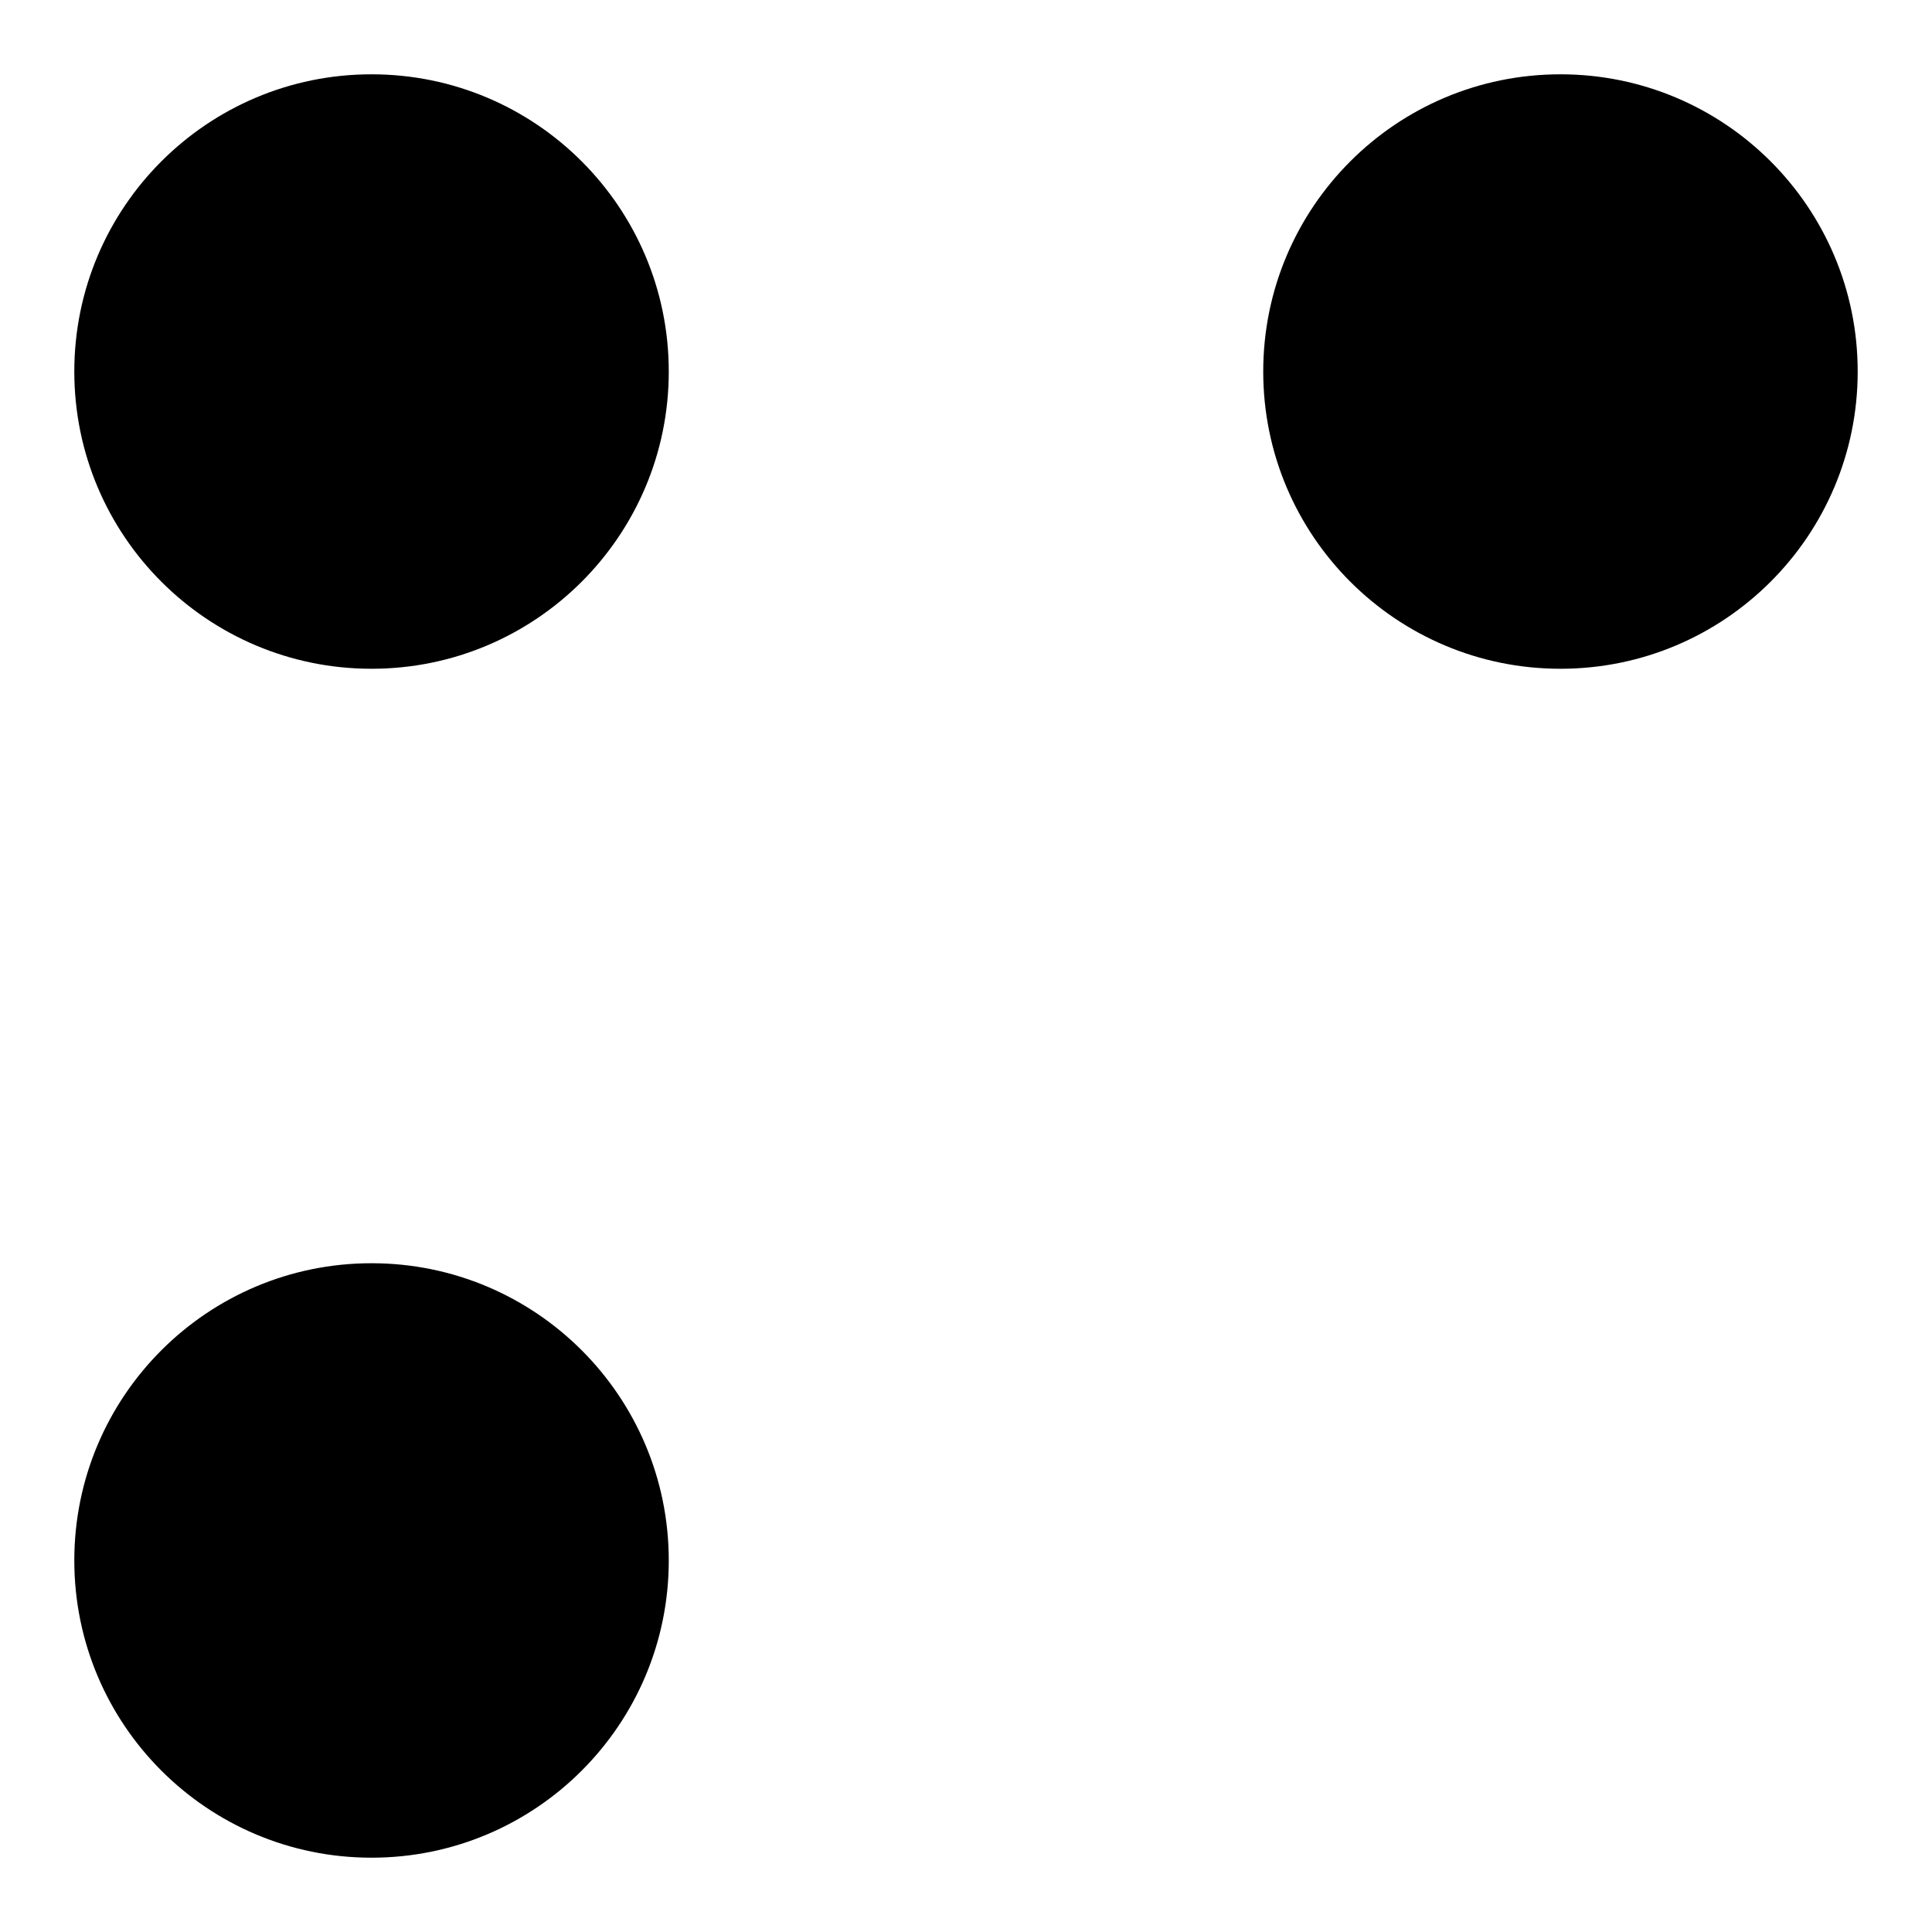
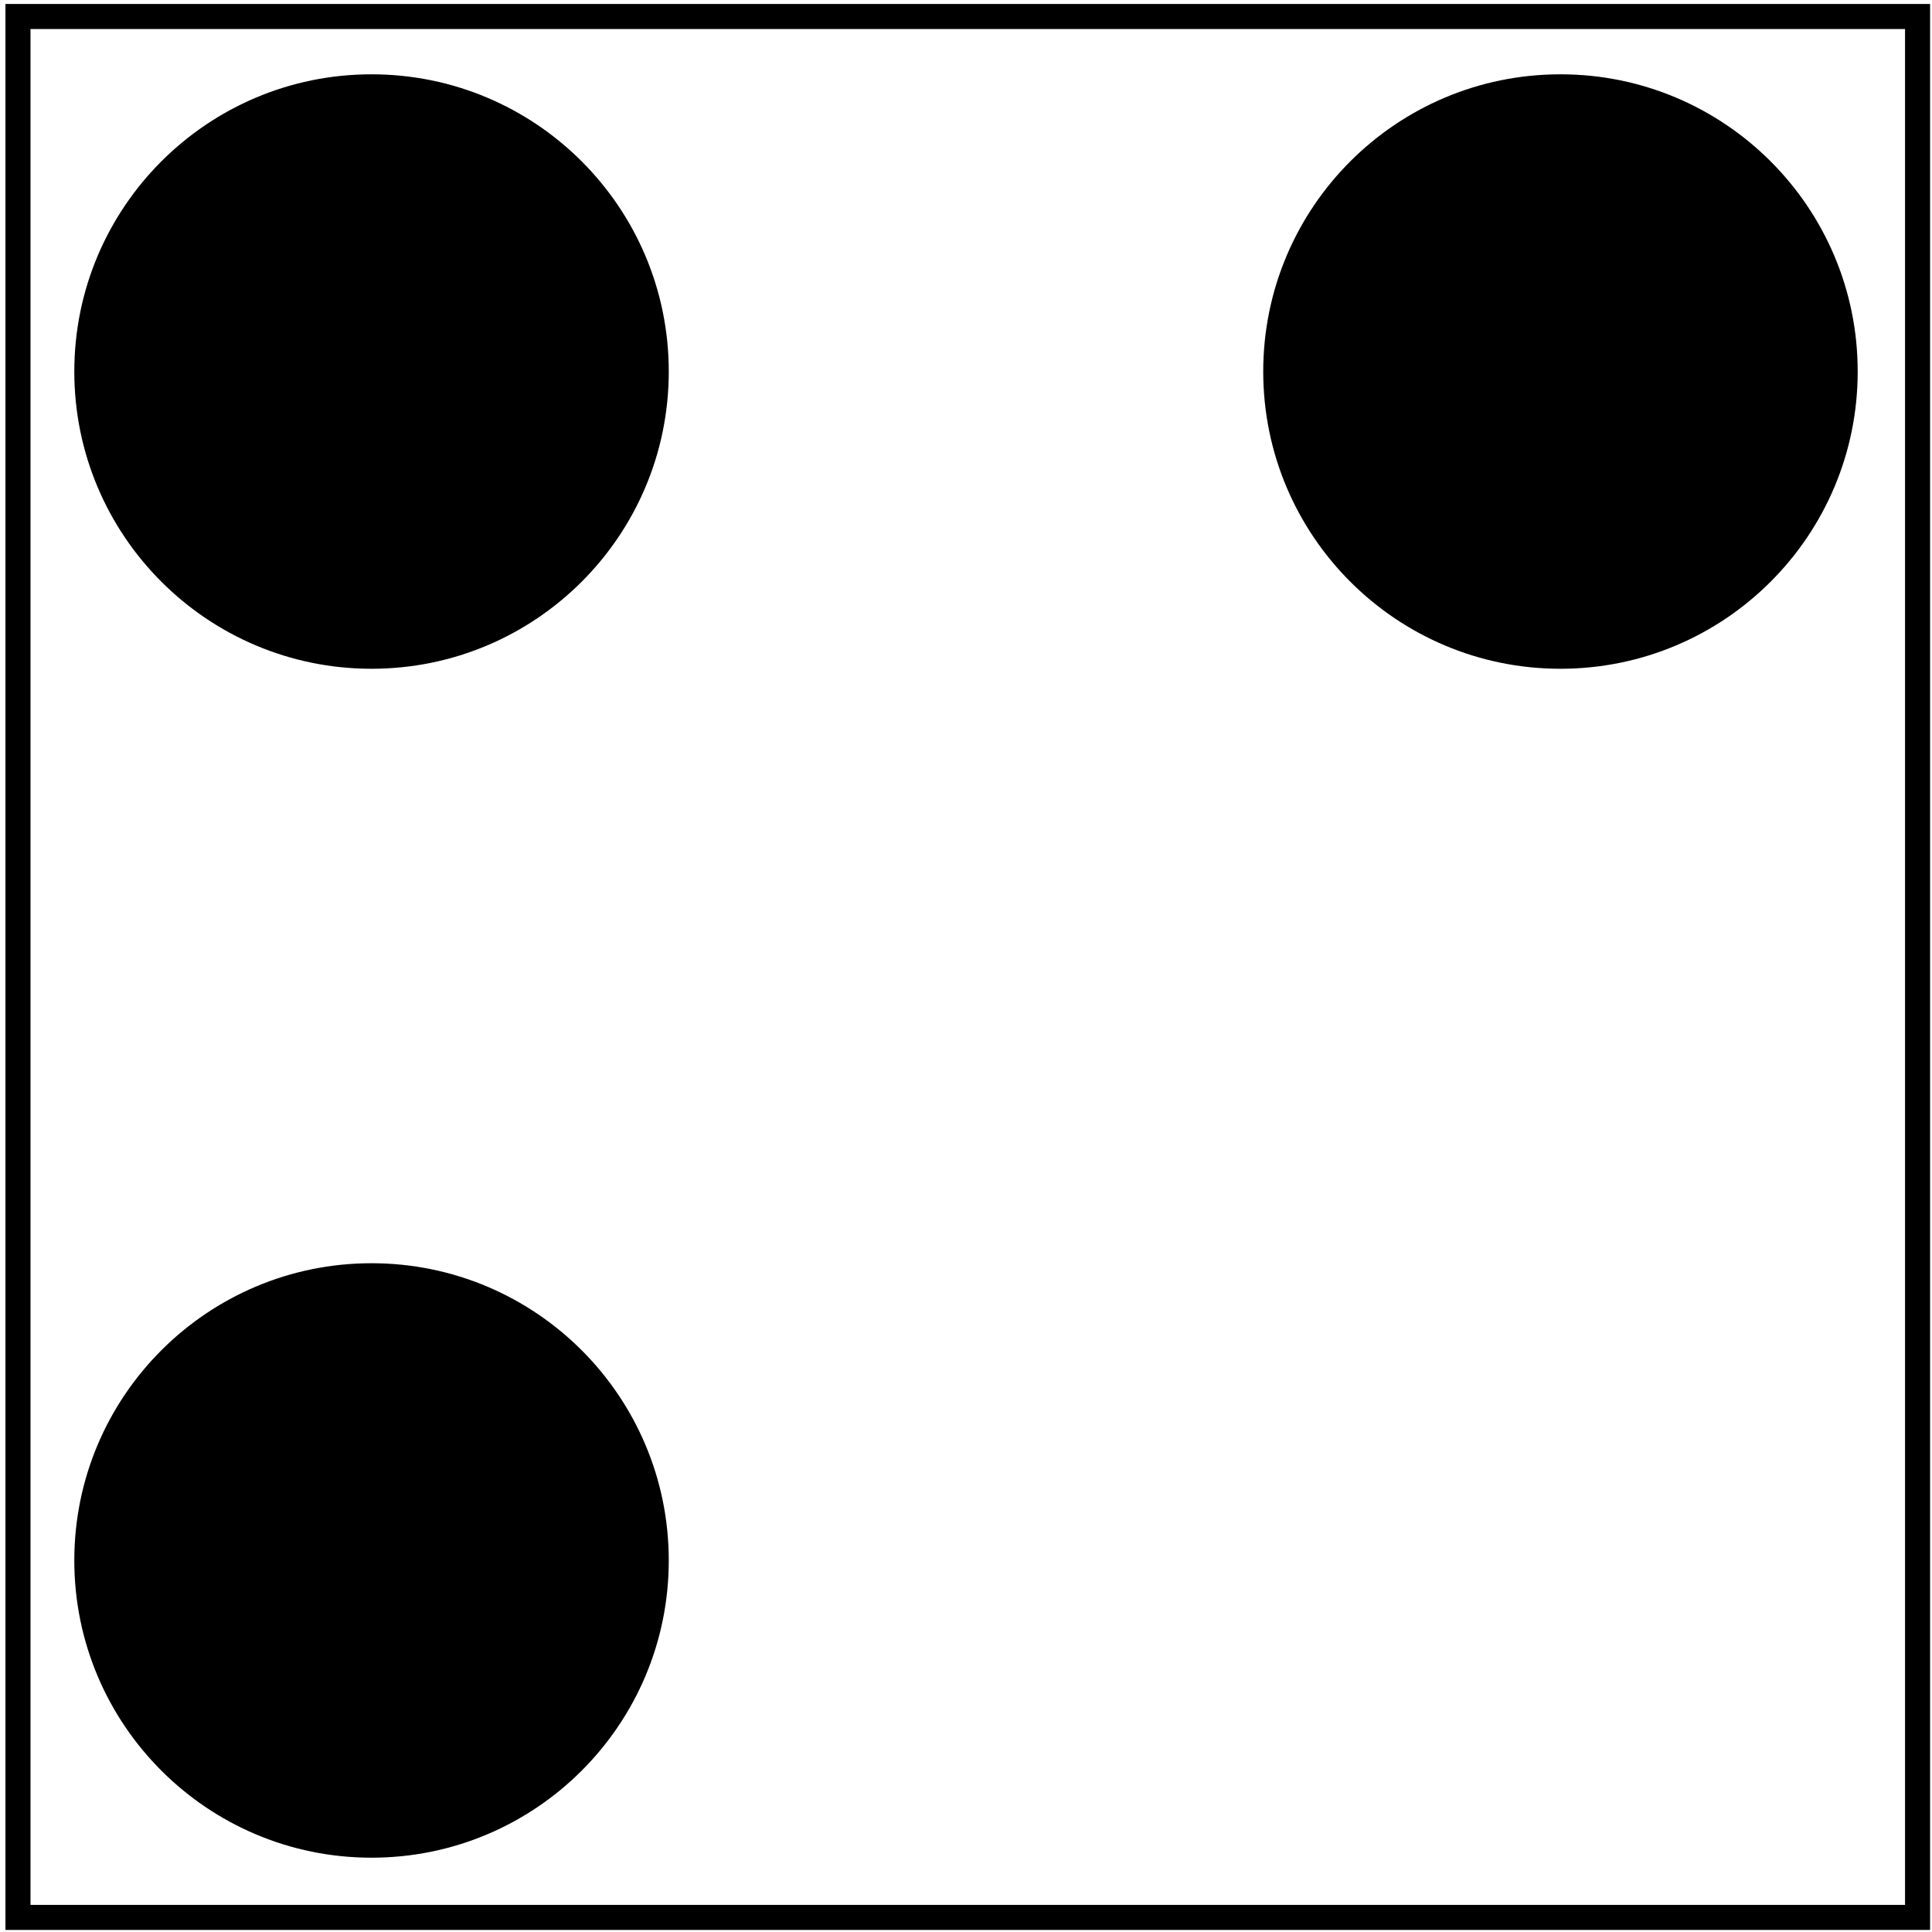
- <svg xmlns="http://www.w3.org/2000/svg" height="117pt" version="1.1" viewBox="-72 -72 117 117" width="117pt">
-   <defs>
+ <svg xmlns="http://www.w3.org/2000/svg" height="117pt" version="1.1" viewBox="-72 -72 117 117" width="117pt" id="svg4">
+   <defs id="defs1">
    <clipPath id="clip1">
-       <path d="M-72 45V-72H45V45ZM45 -72" />
+       <path d="M-72 45V-72H45V45ZM45 -72" id="path1" />
    </clipPath>
  </defs>
  <g id="page1">
-     <path clip-path="url(#clip1)" d="M-31.5 22.5C-31.5 12.559 -39.559 4.5 -49.5 4.5S-67.5 12.559 -67.5 22.5S-59.441 40.5 -49.5 40.5S-31.5 32.441 -31.5 22.5Z" />
-     <path clip-path="url(#clip1)" d="M-31.5 -49.5C-31.5 -59.441 -39.559 -67.5 -49.5 -67.5S-67.5 -59.441 -67.5 -49.5S-59.441 -31.5 -49.5 -31.5S-31.5 -39.559 -31.5 -49.5Z" />
-     <path clip-path="url(#clip1)" d="M40.5 -49.5C40.5 -59.441 32.441 -67.5 22.5 -67.5S4.5 -59.441 4.5 -49.5S12.559 -31.5 22.5 -31.5S40.5 -39.559 40.5 -49.5Z" />
+     <path clip-path="url(#clip1)" d="M-31.5 22.5C-31.5 12.559 -39.559 4.5 -49.5 4.5S-67.5 12.559 -67.5 22.5S-59.441 40.5 -49.5 40.5S-31.5 32.441 -31.5 22.5Z" id="path2" />
+     <path clip-path="url(#clip1)" d="M-31.5 -49.5C-31.5 -59.441 -39.559 -67.5 -49.5 -67.5S-67.5 -59.441 -67.5 -49.5S-59.441 -31.5 -49.5 -31.5S-31.5 -39.559 -31.5 -49.5Z" id="path3" />
+     <path clip-path="url(#clip1)" d="M40.5 -49.5C40.5 -59.441 32.441 -67.5 22.5 -67.5S4.5 -59.441 4.5 -49.5S12.559 -31.5 22.5 -31.5S40.5 -39.559 40.5 -49.5Z" id="path4" />
  </g>
+   <rect style="fill:none;stroke:#000000;stroke-width:1.517;stroke-dasharray:none;stroke-opacity:1" id="rect1" width="115.037" height="115.118" x="-70.911" y="-71.001" />
</svg>
